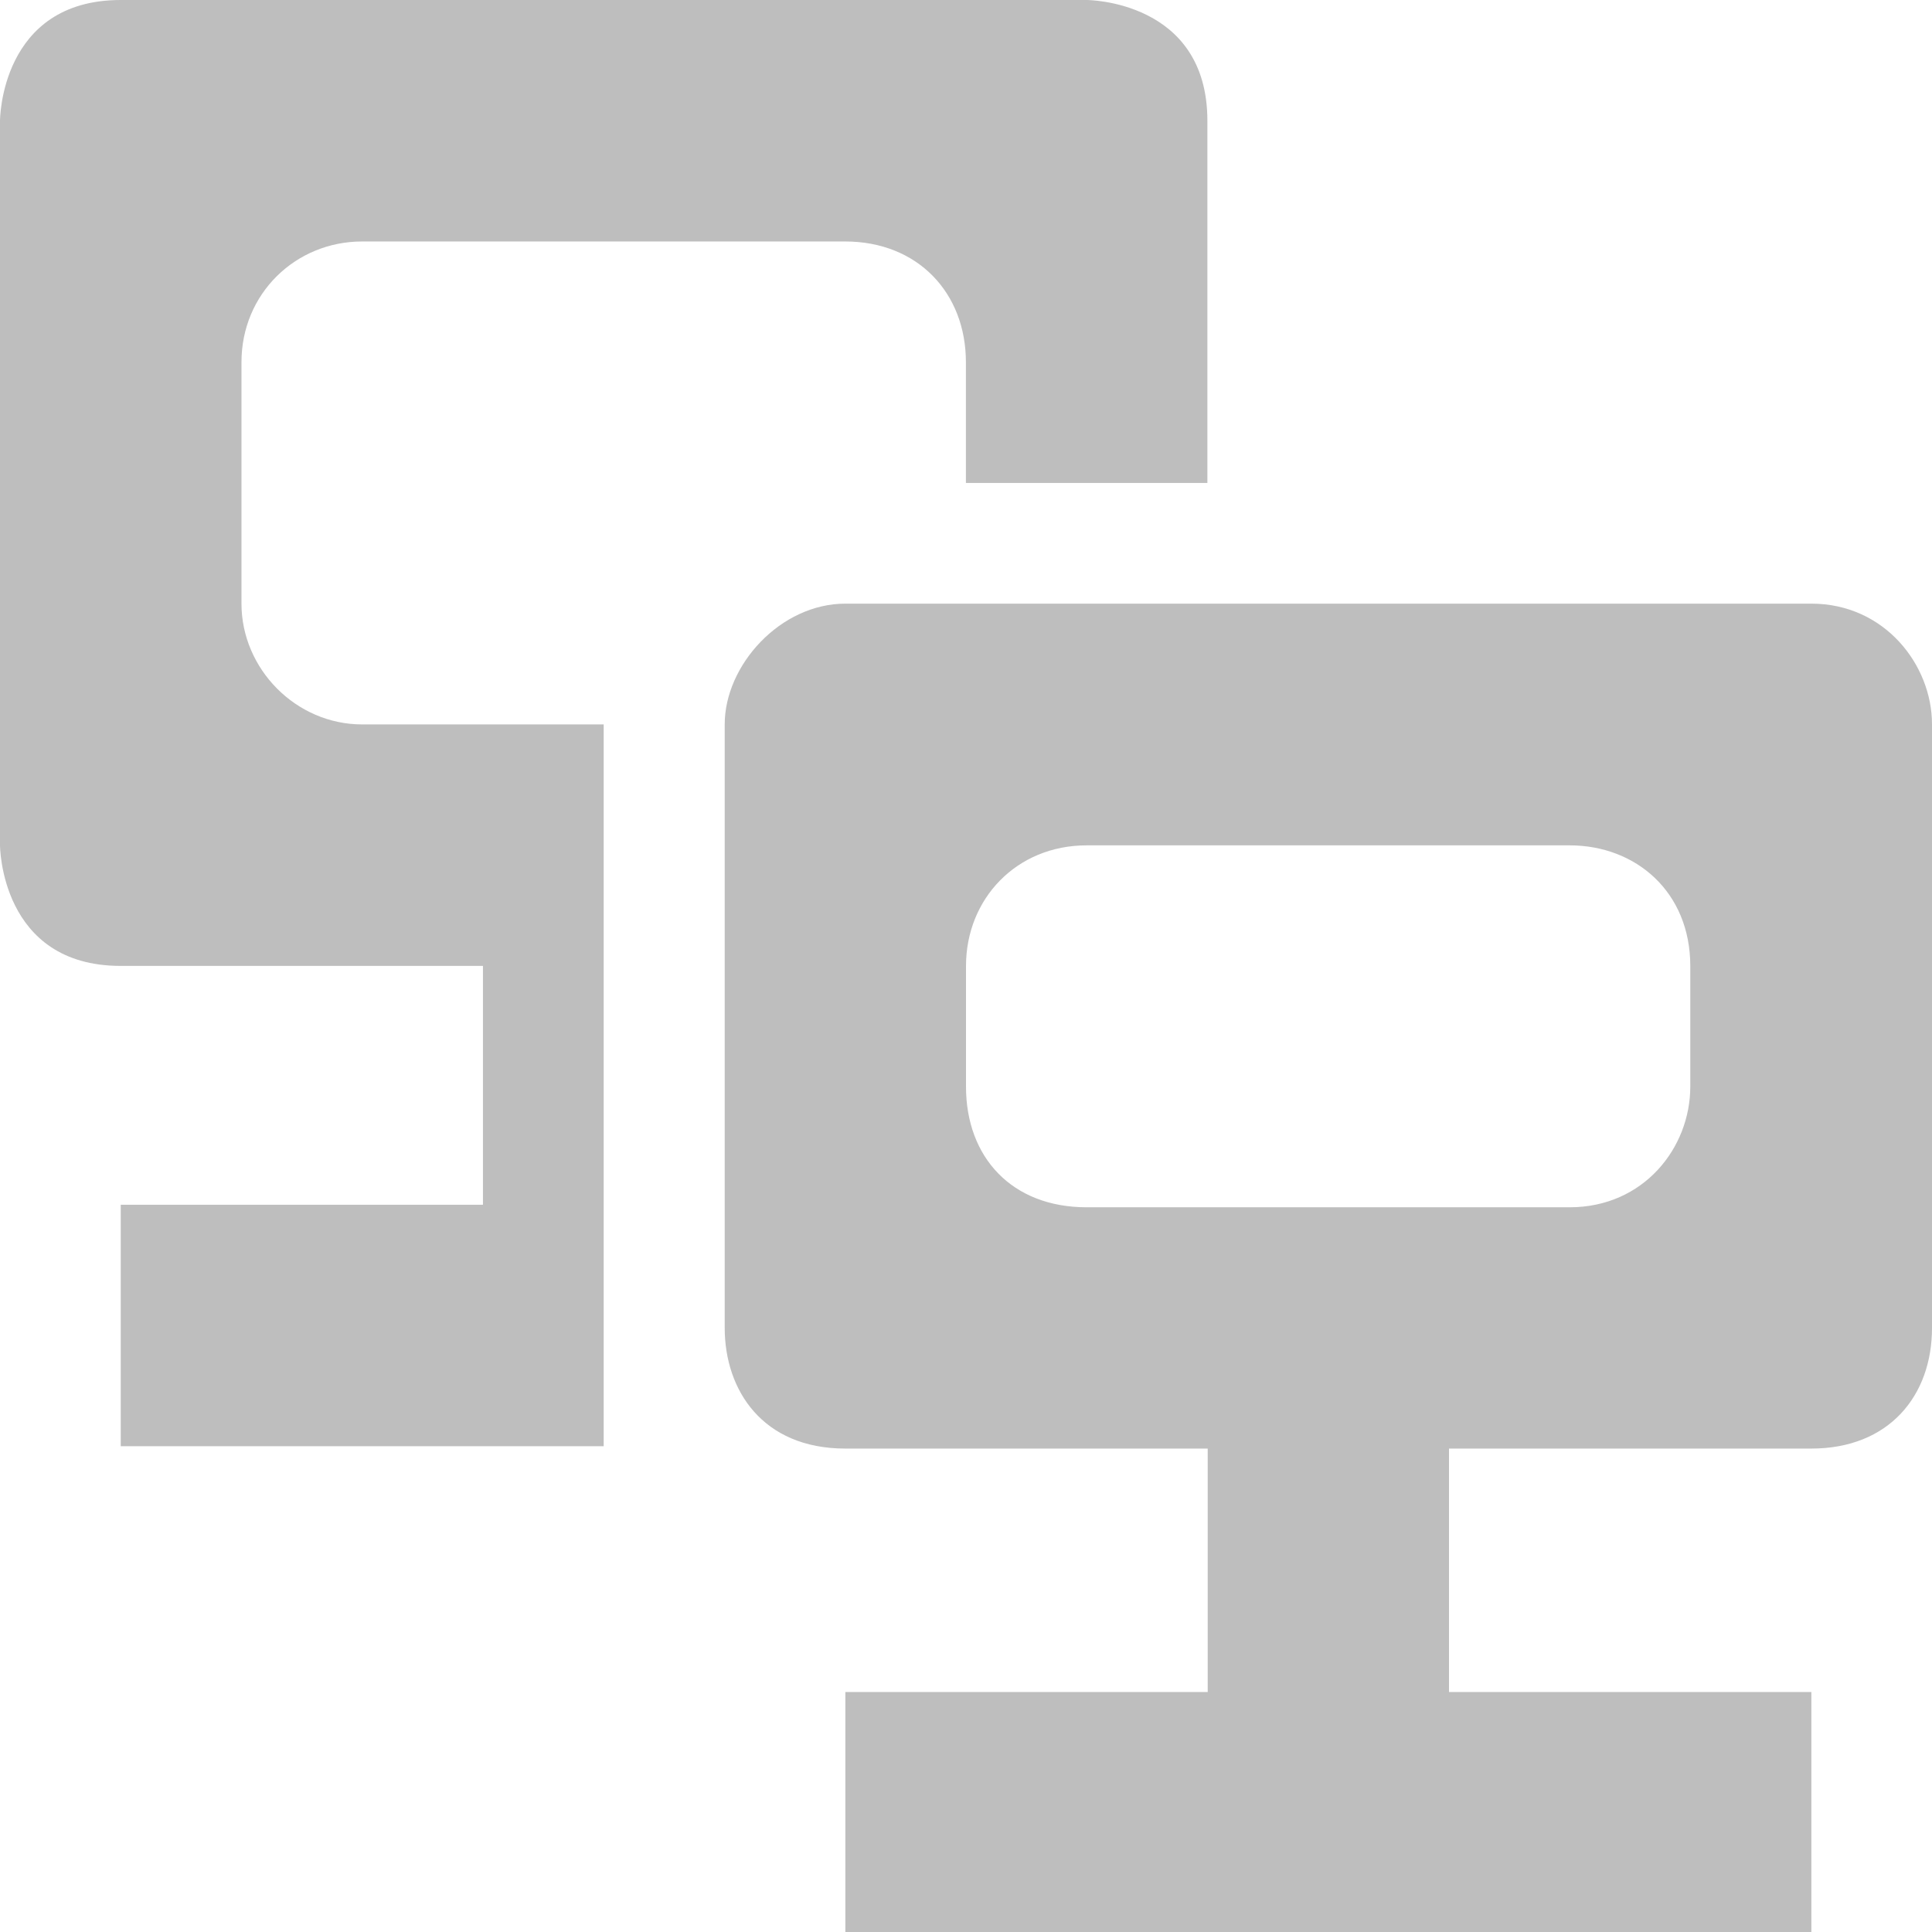
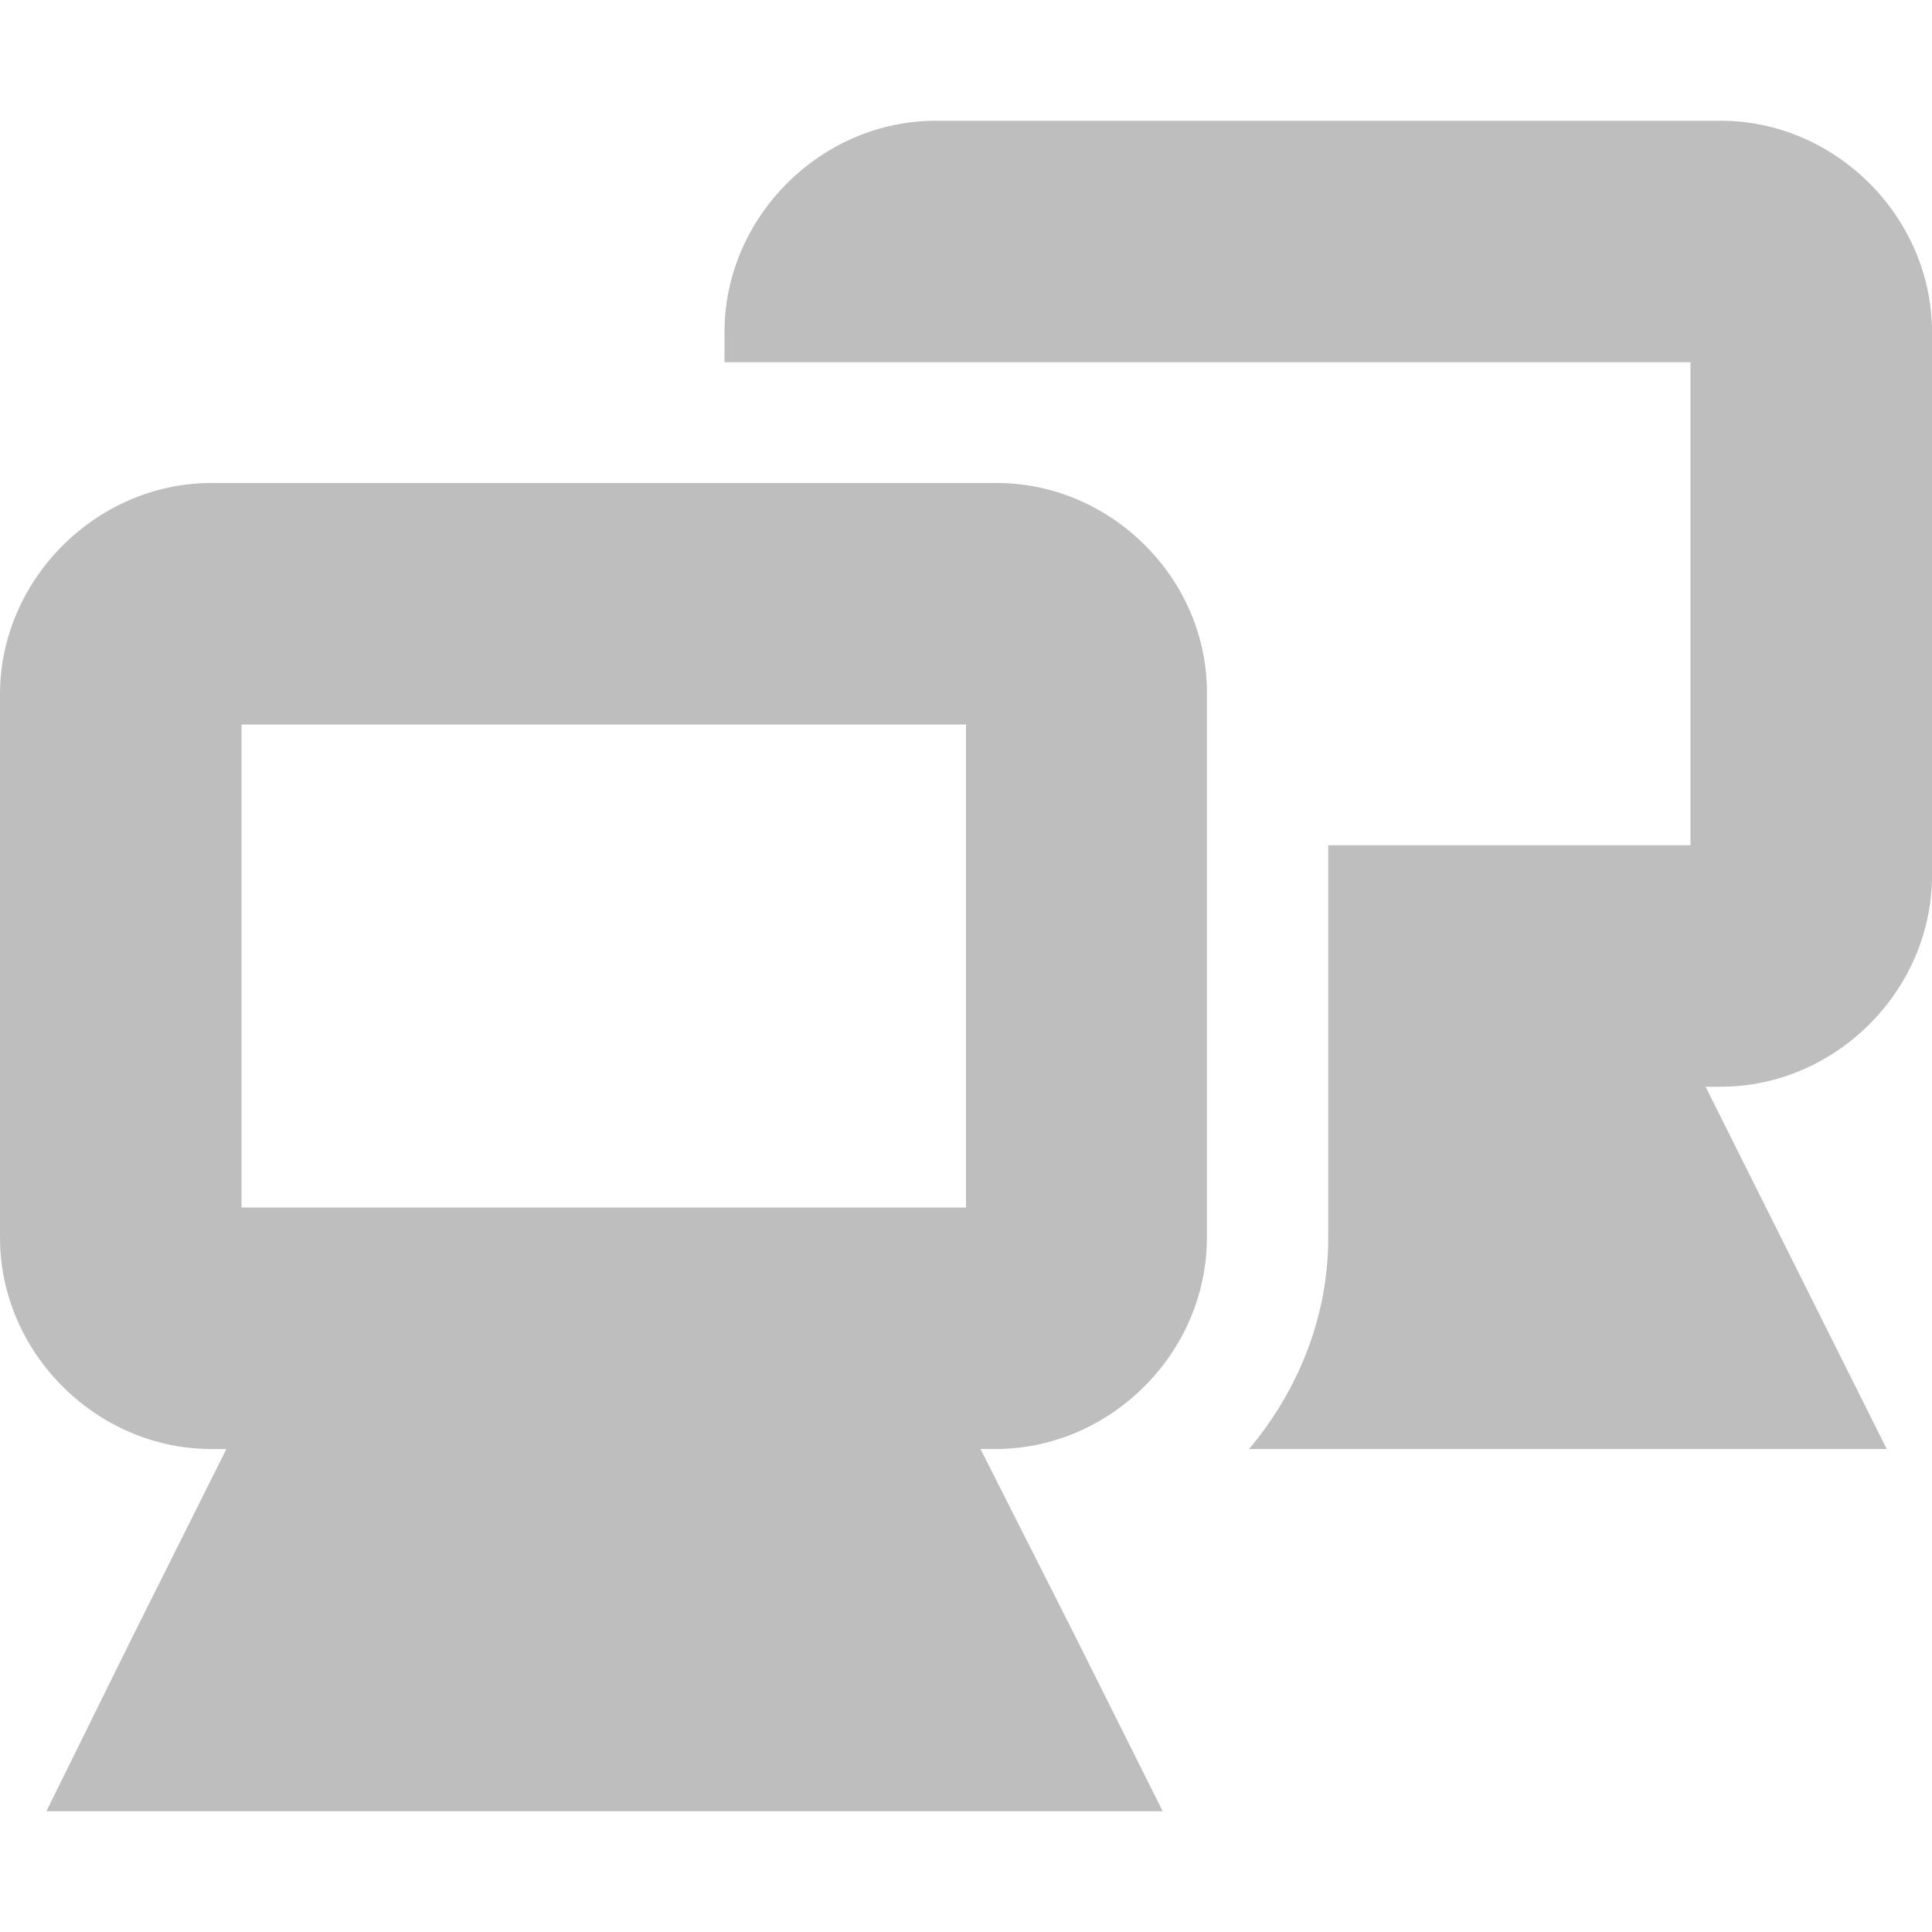
- <svg xmlns="http://www.w3.org/2000/svg" width="16" viewBox="0 0 4.516 4.516" height="16" id="svg2" version="1.1">
-   <defs id="defs10" />
-   <path d="m 1.976,1.411 c -0.152,0 -0.282,0.144 -0.282,0.282 l 0,1.411 c 0,0.145 0.088,0.282 0.282,0.282 l 0.847,0 8e-7,0.674 0.564,0 -1e-7,-0.674 0.847,0 c 0.181,0 0.282,-0.123 0.282,-0.282 l 0,-1.411 c 0,-0.139 -0.111,-0.282 -0.282,-0.282 z M 2.54,1.976 l 1.129,0 c 0.155,0 0.282,0.109 0.282,0.282 l 10e-8,0.282 c 0,0.143 -0.109,0.282 -0.282,0.282 l -1.129,0 c -0.175,0 -0.282,-0.117 -0.282,-0.282 l -10e-8,-0.282 c 0,-0.157 0.118,-0.282 0.282,-0.282 z m -0.564,1.979 0,0.564 2.258,0 0,-0.564 z" id="path4" style="color:#000000;fill:#bebebe" />
-   <path d="M 1,0 C 0,0 0,1 0,1 l 0,6 c 0,0 0,1 1,1 l 3,0 0,1.978 -3,0 0,2 4,0 L 5,6 l -2,1e-7 c -0.551,0 -1,-0.462 -1,-1 L 2,3 C 2,2.433 2.447,2 3,2 l 4,0 c 0.6,0 1,0.425 1,1 l 0,1 2,0 0,-3 C 10,0 9,0 9,0 z" transform="scale(0.2822222,0.2822222)" id="path6" style="color:#000000;fill:#bebebe" />
+ <svg xmlns="http://www.w3.org/2000/svg" id="svg7384" height="16" width="16" version="1.1">
+   <g id="layer13" transform="translate(-442 -216)">
+     <g id="g4172-9" transform="translate(422 -1)">
+       <g id="g4166-3">
+         <path id="rect12675-3-8-0" d="m202.75 3c-0.95 0-1.75 0.798-1.75 1.75v4.5c0 0.952 0.798 1.75 1.75 1.75h0.125l-0.781 1.562-0.71 1.438h1.62 6 1.625l-0.719-1.438-0.79-1.562h0.125c0.952 0 1.75-0.798 1.75-1.75v-4.5c0.01-0.952-0.79-1.75-1.74-1.75h-6.5zm0.25 2h6v4h-6v-4z" style="block-progression:tb;text-indent:0;color:#bebebe;text-transform:none;fill:#bebebe" transform="translate(-181 218)" />
+       </g>
+       <path id="rect12675-3-8-5-26" style="color:#bebebe;text-indent:0pt;text-transform:none;fill:#bebebe" d="m27.75 218c-0.952 0-1.75 0.798-1.75 1.75v0.25h2 0.25 5.75v4h-3v3.25c0 0.659-0.252 1.27-0.656 1.75h5.281l-1.5-3h0.125c0.952 0 1.75-0.798 1.75-1.75v-4.5c0-0.952-0.798-1.75-1.75-1.75h-6.5z" />
+     </g>
+   </g>
</svg>
